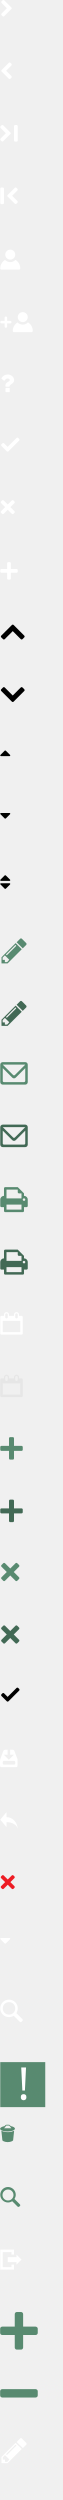
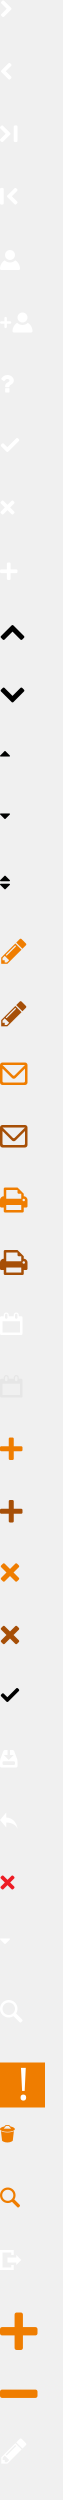
- <svg xmlns="http://www.w3.org/2000/svg" version="1.1" id="Layer_1" x="0px" y="0px" width="50px" height="2000px" viewBox="-272 -580.1 50 2000" enable-background="new -272 -580.1 50 2000" xml:space="preserve">
-   <path fill="#000100" d="M-264.3,24.8h-7c-0.3,0-0.5-0.2-0.5-0.5c0-0.1,0.1-0.3,0.1-0.4l3.5-3.5c0.1-0.1,0.2-0.1,0.4-0.1  s0.3,0.1,0.4,0.1l3.5,3.5c0.1,0.1,0.1,0.2,0.1,0.4C-263.8,24.6-264,24.8-264.3,24.8z" />
-   <path fill="#000100" d="M-263.9,127.4l-3.5,3.5c-0.1,0.1-0.2,0.1-0.4,0.1s-0.3-0.1-0.4-0.1l-3.5-3.5c-0.1-0.1-0.1-0.2-0.1-0.4  c0-0.3,0.2-0.5,0.5-0.5h7c0.3,0,0.5,0.2,0.5,0.5C-263.8,127.2-263.9,127.3-263.9,127.4z" />
-   <path fill="#000100" d="M-264.3,124.6h-7c-0.3,0-0.5-0.2-0.5-0.5c0-0.1,0.1-0.3,0.1-0.4l3.5-3.5c0.1-0.1,0.2-0.1,0.4-0.1  s0.3,0.1,0.4,0.1l3.5,3.5c0.1,0.1,0.1,0.2,0.1,0.4C-263.8,124.4-264,124.6-264.3,124.6z" />
-   <path fill="#000100" d="M-263.9,71.2l-3.5,3.5c-0.1,0.1-0.2,0.1-0.4,0.1s-0.3-0.1-0.4-0.1l-3.5-3.5c-0.1-0.1-0.1-0.2-0.1-0.4  c0-0.3,0.2-0.5,0.5-0.5h7c0.3,0,0.5,0.2,0.5,0.5C-263.8,71-263.9,71.1-263.9,71.2z" />
-   <path fill="#588A70" d="M-254.8,576.6h-6v-6c0-0.6-0.4-1-1-1h-2c-0.6,0-1,0.4-1,1v6h-6c-0.6,0-1,0.4-1,1v2c0,0.6,0.4,1,1,1h6v6  c0,0.6,0.4,1,1,1h2c0.6,0,1-0.4,1-1v-6h6c0.6,0,1-0.4,1-1v-2C-253.8,577-254.2,576.6-254.8,576.6z" />
-   <path fill="#426955" d="M-254.8,626.6h-6v-6c0-0.6-0.4-1-1-1h-2c-0.6,0-1,0.4-1,1v6h-6c-0.6,0-1,0.4-1,1v2c0,0.6,0.4,1,1,1h6v6  c0,0.6,0.4,1,1,1h2c0.6,0,1-0.4,1-1v-6h6c0.6,0,1-0.4,1-1v-2C-253.8,627-254.2,626.6-254.8,626.6z" />
-   <path fill="#588A70" d="M-259.6,670.5l-4.2,4.2l-4.2-4.2c-0.4-0.4-1-0.4-1.4,0l-1.4,1.4c-0.4,0.4-0.4,1,0,1.4l4.2,4.2l-4.2,4.2  c-0.4,0.4-0.4,1,0,1.4l1.4,1.4c0.4,0.4,1,0.4,1.4,0l4.2-4.2l4.2,4.2c0.4,0.4,1,0.4,1.4,0l1.4-1.4c0.4-0.4,0.4-1,0-1.4l-4.2-4.2  l4.2-4.2c0.4-0.4,0.4-1,0-1.4l-1.4-1.4C-258.5,670.1-259.2,670.1-259.6,670.5z" />
-   <path fill="#426955" d="M-259.6,720.5l-4.2,4.2l-4.2-4.2c-0.4-0.4-1-0.4-1.4,0l-1.4,1.4c-0.4,0.4-0.4,1,0,1.4l4.2,4.2l-4.2,4.2  c-0.4,0.4-0.4,1,0,1.4l1.4,1.4c0.4,0.4,1,0.4,1.4,0l4.2-4.2l4.2,4.2c0.4,0.4,1,0.4,1.4,0l1.4-1.4c0.4-0.4,0.4-1,0-1.4l-4.2-4.2  l4.2-4.2c0.4-0.4,0.4-1,0-1.4l-1.4-1.4C-258.5,720.1-259.2,720.1-259.6,720.5z" />
-   <path d="M-252.6-28.7l-1.4-1.4c-0.4-0.4-1-0.4-1.4,0l-6.4,6.4l-6.4-6.4c-0.4-0.4-1-0.4-1.4,0l-1.4,1.4c-0.4,0.4-0.4,1,0,1.4l8.5,8.5  l0,0l0,0c0.4,0.4,1,0.4,1.4,0l8.5-8.5C-252.2-27.6-252.2-28.3-252.6-28.7z" />
-   <path d="M-252.6-70.2l-1.4,1.4c-0.4,0.4-1,0.4-1.4,0l-6.4-6.4l-6.4,6.4c-0.4,0.4-1,0.4-1.4,0l-1.4-1.4c-0.4-0.4-0.4-1,0-1.4l8.5-8.5  l0,0l0,0c0.4-0.4,1-0.4,1.4,0l8.5,8.5C-252.2-71.2-252.2-70.6-252.6-70.2z" />
-   <path d="M-266.6,780.9l-4.2-4.2c-0.4-0.4-0.4-1,0-1.4l0.7-0.7c0.4-0.4,1-0.4,1.4,0l2.8,2.8l7.1-7.1c0.4-0.4,1-0.4,1.4,0l0.7,0.7  c0.4,0.4,0.4,1,0,1.4l-8.5,8.5C-265.6,781.3-266.2,781.3-266.6,780.9z" />
-   <path fill="#ED1C24" d="M-260.5,928.8l-3.2-3.2l3.2-3.2c0.4-0.4,0.4-1,0-1.4l-0.7-0.7c-0.4-0.4-1-0.4-1.4,0l-3.2,3.2l-3.2-3.2  c-0.4-0.4-1-0.4-1.4,0l-0.7,0.7c-0.4,0.4-0.4,1,0,1.4l3.2,3.2l-3.2,3.2c-0.4,0.4-0.4,1,0,1.4l0.7,0.7c0.4,0.4,1,0.4,1.4,0l3.2-3.2  l3.2,3.2c0.4,0.4,1,0.4,1.4,0l0.7-0.7C-260.1,929.8-260.1,929.2-260.5,928.8z" />
-   <path fill="#588A70" d="M-251,174.4l-3.5-3.5c-0.4-0.4-1-0.4-1.4,0l-2.8,2.8l4.9,4.9l2.8-2.8C-250.7,175.4-250.7,174.8-251,174.4z" />
-   <path fill="#588A70" d="M-259.5,174.4l-11.3,11.3v4.9h4.9l11.3-11.3L-259.5,174.4z M-267,183.2l7.1-7.1c0.2-0.2,0.5-0.2,0.7,0  s0.2,0.5,0,0.7l-7.1,7.1l0,0c-0.2,0.2-0.5,0.2-0.7,0C-267.2,183.7-267.2,183.4-267,183.2L-267,183.2z M-266.3,189.6h-1.8v-1.8h-1.8  V186l1.8-1.8l3.5,3.5L-266.3,189.6z" />
-   <path fill="#426955" d="M-251,224.4l-3.5-3.5c-0.4-0.4-1-0.4-1.4,0l-2.8,2.8l4.9,4.9l2.8-2.8C-250.7,225.4-250.7,224.8-251,224.4z" />
-   <path fill="#426955" d="M-259.5,224.4l-11.3,11.3v4.9h4.9l11.3-11.3L-259.5,224.4z M-267,233.2l7.1-7.1c0.2-0.2,0.5-0.2,0.7,0  s0.2,0.5,0,0.7l-7.1,7.1l0,0c-0.2,0.2-0.5,0.2-0.7,0C-267.2,233.7-267.2,233.4-267,233.2L-267,233.2z M-266.3,239.6h-1.8v-1.8h-1.8  V236l1.8-1.8l3.5,3.5L-266.3,239.6z" />
-   <path fill="#FFFFFF" d="M-254.8,472.6h-2v-1c0-1.1-0.9-2-2-2s-2,0.9-2,2l0,0v1h-4v-1l0,0c0-1.1-0.9-2-2-2s-2,0.9-2,2v1h-2  c-0.6,0-1,0.4-1,1v13c0,0.6,0.4,1,1,1l0,0h16c0.6,0,1-0.4,1-1v-13C-253.8,473-254.2,472.6-254.8,472.6z M-259.8,471.6  c0-0.6,0.4-1,1-1s1,0.4,1,1v2c0,0.6-0.4,1-1,1s-1-0.4-1-1V471.6z M-267.8,471.6c0-0.6,0.4-1,1-1s1,0.4,1,1v2c0,0.6-0.4,1-1,1  s-1-0.4-1-1V471.6z M-255.8,485.6h-14v-9h14V485.6z" />
-   <path fill="#E6E6E6" d="M-254.8,522.6h-2v-1c0-1.1-0.9-2-2-2s-2,0.9-2,2l0,0v1h-4v-1l0,0c0-1.1-0.9-2-2-2s-2,0.9-2,2v1h-2  c-0.6,0-1,0.4-1,1v13c0,0.6,0.4,1,1,1l0,0h16c0.6,0,1-0.4,1-1v-13C-253.8,523-254.2,522.6-254.8,522.6z M-259.8,521.6  c0-0.6,0.4-1,1-1s1,0.4,1,1v2c0,0.6-0.4,1-1,1s-1-0.4-1-1V521.6z M-267.8,521.6c0-0.6,0.4-1,1-1s1,0.4,1,1v2c0,0.6-0.4,1-1,1  s-1-0.4-1-1V521.6z M-255.8,535.6h-14v-9h14V535.6z" />
-   <path fill="#588A70" d="M-251.8,269.6h-18c-1.1,0-2,0.9-2,2v14c0,1.1,0.9,2,2,2h18c1.1,0,2-0.9,2-2v-14  C-249.8,270.5-250.7,269.6-251.8,269.6z M-251.8,271.6l-8.3,8.3c-0.4,0.4-1,0.4-1.4,0l-8.3-8.3H-251.8z M-252.8,285.6h-16  c-0.6,0-1-0.4-1-1v-10.2l7.6,7.6c0.8,0.8,2,0.8,2.8,0l7.6-7.6v10.2C-251.8,285.1-252.2,285.6-252.8,285.6z" />
-   <path fill="#426955" d="M-251.8,319.6h-18c-1.1,0-2,0.9-2,2v14c0,1.1,0.9,2,2,2h18c1.1,0,2-0.9,2-2v-14  C-249.8,320.5-250.7,319.6-251.8,319.6z M-251.8,321.6l-8.3,8.3c-0.4,0.4-1,0.4-1.4,0l-8.3-8.3H-251.8z M-252.8,335.6h-16  c-0.6,0-1-0.4-1-1v-10.2l7.6,7.6c0.8,0.8,2,0.8,2.8,0l7.6-7.6v10.2C-251.8,335.1-252.2,335.6-252.8,335.6z" />
-   <path fill="#588A70" d="M-252.8,376.6v-2l-5-5h-10c-0.6,0-1,0.4-1,1v6c-1.7,0-3,1.3-3,3v5c0,0.6,0.4,1,1,1h2v3c0,0.6,0.4,1,1,1h14  c0.6,0,1-0.4,1-1v-3h2c0.6,0,1-0.4,1-1v-5C-249.8,377.9-251.1,376.6-252.8,376.6z M-254.8,387.6h-12v-4h12V387.6z M-254.8,378.6h-12  v-7h9v2c0,0.6,0.4,1,1,1h2V378.6z M-253.8,379.6c0-0.6,0.4-1,1-1s1,0.4,1,1s-0.4,1-1,1S-253.8,380.1-253.8,379.6z" />
-   <path fill="#426955" d="M-252.8,426.6v-2l-5-5h-10c-0.6,0-1,0.4-1,1v6c-1.7,0-3,1.3-3,3v5c0,0.6,0.4,1,1,1h2v3c0,0.6,0.4,1,1,1h14  c0.6,0,1-0.4,1-1v-3h2c0.6,0,1-0.4,1-1v-5C-249.8,427.9-251.1,426.6-252.8,426.6z M-254.8,437.6h-12v-4h12V437.6z M-254.8,428.6h-12  v-7h9v2c0,0.6,0.4,1,1,1h2V428.6z M-253.8,429.6c0-0.6,0.4-1,1-1s1,0.4,1,1s-0.4,1-1,1S-253.8,430.1-253.8,429.6z" />
-   <path fill="#FFFFFF" d="M-258.2,826.7l-2.3-6.1c-0.2-0.5-0.8-0.9-1.4-0.9h-2v4h3l-4,4l-4-4h3v-4h-2c-0.5,0-1.2,0.4-1.4,0.9l-2.3,6.1  c-0.2,0.5-0.4,1.4-0.4,1.9v4c0,0.6,0.5,1,1,1h12c0.5,0,1-0.4,1-1v-4C-257.8,828-258,827.2-258.2,826.7z M-259.8,830.6  c0,0.6-0.5,1-1,1h-8c-0.5,0-1-0.4-1-1v-1c0-0.6,0.5-1,1-1h8c0.5,0,1,0.4,1,1V830.6z" />
-   <path fill="#FFFFFF" d="M-266.8,873.6v-4l-5,6l5,6v-4c5,0,9,2.7,9,6C-257.8,878.1-261.8,873.6-266.8,873.6z" />
-   <path fill="#FFFFFF" d="M-263.9,971.2l-3.5,3.5c-0.1,0.1-0.2,0.1-0.4,0.1s-0.3-0.1-0.4-0.1l-3.5-3.5c-0.1-0.1-0.1-0.2-0.1-0.4  c0-0.3,0.2-0.5,0.5-0.5h7c0.3,0,0.5,0.2,0.5,0.5C-263.8,971-263.9,971.1-263.9,971.2z" />
-   <path fill="#FFFFFF" d="M-254.1,1035.2l-4.8-4.8c0.7-1.1,1.1-2.4,1.1-3.8c0-3.9-3.1-7-7-7s-7,3.1-7,7s3.1,7,7,7  c1.4,0,2.7-0.4,3.8-1.1l4.8,4.8c0.4,0.4,1,0.4,1.4,0l0.7-0.7C-253.7,1036.2-253.7,1035.6-254.1,1035.2z M-264.8,1031.6  c-2.8,0-5-2.2-5-5s2.2-5,5-5s5,2.2,5,5S-262,1031.6-264.8,1031.6z" />
-   <rect x="-271.8" y="1069.6" fill="#588A70" width="36" height="36" />
-   <text transform="matrix(1 0 0 1 -257.9406 1099.579)" fill="#FFFFFF" font-family="'MyriadPro-Regular'" font-size="36">!</text>
-   <path fill="#588A70" d="M-263.4,1120.8l-0.7-0.7c-0.3-0.4-0.5-0.4-1.1-0.4h-1.4c-0.5,0-0.8,0.1-1.1,0.4l-0.7,0.7  c-2,0.4-3.5,1.3-3.5,2v0.1c0,1.2,2.7,2.2,5.9,2.2s5.9-1,5.9-2.2v-0.1C-259.9,1122.1-261.4,1121.1-263.4,1120.8z M-264.2,1122.5h-3.2  h-1.3c0,0,1.5-1.7,1.6-2c0.1-0.2,0.3-0.2,0.5-0.2h1.6c0.2,0,0.3,0.1,0.5,0.2c0.2,0.2,1.6,2,1.6,2H-264.2z" />
-   <path fill="#588A70" d="M-260.7,1124.5l-0.4,3.8l-0.4,3.8c0,0.2-0.5,0.6-1.2,0.9c-0.8,0.3-1.8,0.6-3.1,0.6s-2.3-0.3-3.1-0.6  c-0.8-0.3-1.2-0.7-1.2-0.9l-0.4-3.8l-0.4-3.8c0.7,0.4,1.5,0.6,2.4,0.8c0.9,0.2,1.9,0.3,2.8,0.3s1.9-0.1,2.8-0.3  C-262.2,1125.1-261.4,1124.8-260.7,1124.5z" />
-   <path fill="#588A70" d="M-256.1,1183.4l-4.3-4.3c0.6-1,1-2.1,1-3.4c0-3.4-2.8-6.2-6.2-6.2s-6.2,2.8-6.2,6.2c0,3.4,2.8,6.2,6.2,6.2  c1.2,0,2.4-0.4,3.4-1l4.3,4.3c0.3,0.3,0.9,0.3,1.3,0l0.6-0.6C-255.7,1184.4-255.7,1183.8-256.1,1183.4z M-265.6,1180.3  c-2.5,0-4.4-2-4.4-4.4s2-4.4,4.4-4.4c2.5,0,4.4,2,4.4,4.4S-263.1,1180.3-265.6,1180.3z" />
-   <path fill="#FFFFFF" d="M-263.2-272.6c-0.6,0.4-1.1,1.1-1.1,1.4c0,0.2-0.2,0.5-0.4,0.5h-2.6c-0.2,0-0.4-0.4-0.4-0.6v-0.5  c0-1.3,1.3-2.5,2.3-2.9c0.8-0.4,1.2-0.7,1.2-1.4c0-0.6-0.8-1.2-1.7-1.2c-0.5,0-0.9,0.2-1.2,0.3c-0.3,0.2-0.5,0.4-1.2,1.3  c-0.1,0.1-0.2,0.2-0.3,0.2c-0.1,0-0.2,0-0.3-0.1l-1.8-1.4c-0.2-0.1-0.2-0.4-0.1-0.6c1.2-2,2.8-2.9,5.1-2.9c2.3,0,5,1.9,5,4.4  C-260.7-274-262.2-273.2-263.2-272.6z M-264.2-266.8c0,0.2-0.2,0.4-0.4,0.4h-2.6c-0.2,0-0.4-0.2-0.4-0.4v-2.6c0-0.2,0.2-0.4,0.4-0.4  h2.6c0.2,0,0.4,0.2,0.4,0.4C-264.2-269.5-264.2-266.8-264.2-266.8z" />
-   <path fill="#FFFFFF" d="M-263.7-474.1l-5.7-5.7c-0.4-0.4-1-0.4-1.4,0l-0.7,0.7c-0.4,0.4-0.4,1,0,1.4l4.2,4.2l-4.2,4.2  c-0.4,0.4-0.4,1,0,1.4l0,0l0.7,0.7l0,0c0.4,0.4,1,0.4,1.4,0l5.7-5.7C-263.3-473.1-263.3-473.7-263.7-474.1z" />
-   <path fill="#FFFFFF" d="M-258.8-480.1h-1c-0.6,0-1,0.4-1,1v11.3c0,0.6,0.4,1,1,1h1c0.6,0,1-0.4,1-1v-11.3  C-257.8-479.6-258.2-480.1-258.8-480.1z" />
-   <path fill="#FFFFFF" d="M-265.9-424.1l5.7-5.7c0.4-0.4,1-0.4,1.4,0l0.7,0.7c0.4,0.4,0.4,1,0,1.4l-4.2,4.2l4.2,4.2  c0.4,0.4,0.4,1,0,1.4l0,0l-0.7,0.7l0,0c-0.4,0.4-1,0.4-1.4,0l-5.7-5.7C-266.3-423.1-266.3-423.7-265.9-424.1z" />
-   <path fill="#FFFFFF" d="M-270.8-430.1h1c0.6,0,1,0.4,1,1v11.3c0,0.6-0.4,1-1,1h-1c-0.6,0-1-0.4-1-1v-11.3  C-271.8-429.6-271.4-430.1-270.8-430.1z" />
-   <path fill="#FFFFFF" d="M-270.7-524.1l5.7-5.7c0.4-0.4,1-0.4,1.4,0l0.7,0.7c0.4,0.4,0.4,1,0,1.4l-4.2,4.2l4.2,4.2  c0.4,0.4,0.4,1,0,1.4l0,0l-0.7,0.7l0,0c-0.4,0.4-1,0.4-1.4,0l-5.7-5.7C-271.1-523.1-271.1-523.7-270.7-524.1z" />
-   <path fill="#FFFFFF" d="M-259.6-372.2c-1.1,1.1-2.6,1.8-4.2,1.8s-3.2-0.7-4.2-1.8c-2.2,1.4-3.8,3.9-3.8,6.8c0,0.6,0.4,1,1,1h14  c0.6,0,1-0.4,1-1C-255.8-368.3-257.3-370.8-259.6-372.2z" />
-   <circle fill="#FFFFFF" cx="-263.8" cy="-376.4" r="4" />
-   <path fill="#FFFFFF" d="M-249.6-322.2c-1.1,1.1-2.6,1.8-4.2,1.8s-3.2-0.7-4.2-1.8c-2.2,1.4-3.8,3.9-3.8,6.8c0,0.6,0.4,1,1,1h14  c0.6,0,1-0.4,1-1C-245.8-318.3-247.3-320.8-249.6-322.2z" />
-   <circle fill="#FFFFFF" cx="-253.8" cy="-326.4" r="4" />
-   <path fill="#FFFFFF" d="M-266.6-219.1l-4.2-4.2c-0.4-0.4-0.4-1,0-1.4l0.7-0.7c0.4-0.4,1-0.4,1.4,0l2.8,2.8l7.1-7.1  c0.4-0.4,1-0.4,1.4,0l0.7,0.7c0.4,0.4,0.4,1,0,1.4l-8.5,8.5C-265.6-218.7-266.2-218.7-266.6-219.1z" />
-   <path fill="#FFFFFF" d="M-260.5-171.2l-3.2-3.2l3.2-3.2c0.4-0.4,0.4-1,0-1.4l-0.7-0.7c-0.4-0.4-1-0.4-1.4,0l-3.2,3.2l-3.2-3.2  c-0.4-0.4-1-0.4-1.4,0l-0.7,0.7c-0.4,0.4-0.4,1,0,1.4l3.2,3.2l-3.2,3.2c-0.4,0.4-0.4,1,0,1.4l0.7,0.7c0.4,0.4,1,0.4,1.4,0l3.2-3.2  l3.2,3.2c0.4,0.4,1,0.4,1.4,0l0.7-0.7C-260.1-170.2-260.1-170.8-260.5-171.2z" />
-   <path fill="#FFFFFF" d="M-258.8-124.9h-4.5v-4.5c0-0.6-0.4-1-1-1h-1c-0.6,0-1,0.4-1,1v4.5h-4.5c-0.6,0-1,0.4-1,1v1c0,0.6,0.4,1,1,1  h4.5v4.5c0,0.6,0.4,1,1,1h1c0.6,0,1-0.4,1-1v-4.5h4.5c0.6,0,1-0.4,1-1v-1C-257.8-124.5-258.2-124.9-258.8-124.9z" />
-   <path fill="#FFFFFF" d="M-263.8-323.4h-2.5v-2.5c0-0.6-0.4-1-1-1l0,0c-0.6,0-1,0.4-1,1v2.5h-2.5c-0.6,0-1,0.4-1,1l0,0  c0,0.6,0.4,1,1,1h2.5v2.5c0,0.6,0.4,1,1,1l0,0c0.6,0,1-0.4,1-1v-2.5h2.5c0.6,0,1-0.4,1-1l0,0C-262.8-323-263.2-323.4-263.8-323.4z" />
-   <path fill="#FFFFFF" d="M-262.9-574.1l-5.7-5.7c-0.4-0.4-1-0.4-1.4,0l-0.7,0.7c-0.4,0.4-0.4,1,0,1.4l4.2,4.2l-4.2,4.2  c-0.4,0.4-0.4,1,0,1.4l0,0l0.7,0.7l0,0c0.4,0.4,1,0.4,1.4,0l5.7-5.7C-262.5-573.1-262.5-573.7-262.9-574.1z" />
+ <svg xmlns="http://www.w3.org/2000/svg" width="100%" height="100%" viewBox="0 0 50 2000" version="1.1" xml:space="preserve" style="fill-rule:evenodd;clip-rule:evenodd;stroke-linejoin:round;stroke-miterlimit:1.414;">
+   <path d="M7.5,605.25L0.5,605.25C0.227,605.25 0,605.023 0,604.75C0,604.617 0.055,604.492 0.148,604.398L3.648,600.898C3.742,600.804 3.867,600.75 4,600.75C4.133,600.75 4.258,600.805 4.352,600.898L7.852,604.398C7.945,604.492 8,604.617 8,604.75C8,605.023 7.773,605.25 7.5,605.25Z" style="fill:rgb(0,1,0);fill-rule:nonzero;" />
+   <path d="M7.852,707.852L4.352,711.352C4.258,711.445 4.133,711.5 4,711.5C3.867,711.5 3.742,711.445 3.648,711.352L0.148,707.852C0.055,707.758 0,707.633 0,707.5C0,707.227 0.227,707 0.5,707L7.5,707C7.773,707 8,707.227 8,707.5C8,707.633 7.945,707.758 7.852,707.852Z" style="fill:rgb(0,1,0);fill-rule:nonzero;" />
+   <path d="M7.5,705L0.5,705C0.227,705 0,704.773 0,704.5C0,704.367 0.055,704.242 0.148,704.148L3.648,700.648C3.742,700.555 3.867,700.5 4,700.5C4.133,700.5 4.258,700.555 4.352,700.648L7.852,704.148C7.945,704.242 8,704.367 8,704.5C8,704.773 7.773,705 7.5,705Z" style="fill:rgb(0,1,0);fill-rule:nonzero;" />
+   <path d="M7.852,651.602L4.352,655.102C4.258,655.195 4.133,655.25 4,655.25C3.867,655.25 3.742,655.195 3.648,655.102L0.148,651.602C0.055,651.508 0,651.383 0,651.25C0,650.977 0.227,650.75 0.5,650.75L7.5,650.75C7.773,650.75 8,650.977 8,651.25C8,651.383 7.945,651.508 7.852,651.602Z" style="fill:rgb(0,1,0);fill-rule:nonzero;" />
+   <path d="M17,1157L11,1157L11,1151C11,1150.45 10.552,1150 10,1150L8,1150C7.447,1150 7,1150.45 7,1151L7,1157L1,1157C0.447,1157 0,1157.45 0,1158L0,1160C0,1160.55 0.447,1161 1,1161L7,1161L7,1167C7,1167.55 7.447,1168 8,1168L10,1168C10.552,1168 11,1167.55 11,1167L11,1161L17,1161C17.553,1161 18,1160.55 18,1160L18,1158C18,1157.45 17.553,1157 17,1157Z" style="fill:rgb(239,125,0);fill-rule:nonzero;" />
+   <path d="M17,1207L11,1207L11,1201C11,1200.45 10.552,1200 10,1200L8,1200C7.447,1200 7,1200.45 7,1201L7,1207L1,1207C0.447,1207 0,1207.45 0,1208L0,1210C0,1210.55 0.447,1211 1,1211L7,1211L7,1217C7,1217.55 7.447,1218 8,1218L10,1218C10.552,1218 11,1217.55 11,1217L11,1211L17,1211C17.553,1211 18,1210.55 18,1210L18,1208C18,1207.45 17.553,1207 17,1207Z" style="fill:rgb(166,79,7);fill-rule:nonzero;" />
+   <path d="M12.243,1250.93L8,1255.17L3.757,1250.93C3.367,1250.54 2.734,1250.54 2.343,1250.93L0.929,1252.34C0.538,1252.73 0.538,1253.37 0.929,1253.76L5.171,1258L0.929,1262.24C0.538,1262.63 0.538,1263.27 0.929,1263.65L2.343,1265.07C2.734,1265.46 3.366,1265.46 3.757,1265.07L8,1260.83L12.243,1265.07C12.634,1265.46 13.266,1265.46 13.657,1265.07L15.071,1263.65C15.462,1263.27 15.462,1262.63 15.071,1262.24L10.829,1258L15.071,1253.76C15.462,1253.37 15.462,1252.73 15.071,1252.34L13.657,1250.93C13.267,1250.54 12.634,1250.54 12.243,1250.93Z" style="fill:rgb(239,125,0);fill-rule:nonzero;" />
+   <path d="M12.243,1300.93L8,1305.17L3.757,1300.93C3.367,1300.54 2.734,1300.54 2.343,1300.93L0.929,1302.34C0.538,1302.73 0.538,1303.37 0.929,1303.76L5.171,1308L0.929,1312.24C0.538,1312.63 0.538,1313.27 0.929,1313.65L2.343,1315.07C2.734,1315.46 3.366,1315.46 3.757,1315.07L8,1310.83L12.243,1315.07C12.634,1315.46 13.266,1315.46 13.657,1315.07L15.071,1313.65C15.462,1313.27 15.462,1312.63 15.071,1312.24L10.829,1308L15.071,1303.76C15.462,1303.37 15.462,1302.73 15.071,1302.34L13.657,1300.93C13.267,1300.54 12.634,1300.54 12.243,1300.93Z" style="fill:rgb(166,79,7);fill-rule:nonzero;" />
+   <path d="M19.192,551.759L17.78,550.344C17.389,549.952 16.756,549.953 16.364,550.344L10.001,556.707L3.637,550.343C3.244,549.951 2.612,549.953 2.222,550.345L0.808,551.759C0.416,552.147 0.417,552.782 0.807,553.171L9.291,561.656L9.293,561.657C9.682,562.047 10.318,562.048 10.708,561.656L19.192,553.17C19.583,552.782 19.583,552.146 19.192,551.759Z" style="fill:black;fill-rule:nonzero;" />
+   <path d="M19.192,510.241L17.78,511.656C17.389,512.048 16.756,512.047 16.364,511.656L10.002,505.293L3.638,511.657C3.245,512.049 2.613,512.047 2.223,511.655L0.809,510.241C0.417,509.853 0.418,509.218 0.808,508.829L9.292,500.344L9.294,500.343C9.683,499.953 10.319,499.952 10.709,500.344L19.192,508.83C19.583,509.218 19.583,509.853 19.192,510.241Z" style="fill:black;fill-rule:nonzero;" />
+   <path d="M5.171,1361.31L0.929,1357.06C0.54,1356.67 0.538,1356.04 0.929,1355.65L1.636,1354.94C2.027,1354.55 2.661,1354.55 3.05,1354.94L5.878,1357.77L12.948,1350.7C13.34,1350.31 13.971,1350.31 14.362,1350.7L15.071,1351.4C15.461,1351.8 15.464,1352.43 15.071,1352.82L6.585,1361.31C6.194,1361.69 5.562,1361.69 5.171,1361.31Z" style="fill:black;fill-rule:nonzero;" />
+   <path d="M11.305,1509.18L8.121,1506L11.303,1502.82C11.695,1502.43 11.693,1501.79 11.303,1501.4L10.596,1500.7C10.204,1500.31 9.574,1500.31 9.183,1500.7L6.001,1503.88L2.818,1500.69C2.426,1500.3 1.794,1500.31 1.404,1500.69L0.696,1501.4C0.305,1501.79 0.305,1502.43 0.696,1502.82L3.878,1506L0.696,1509.18C0.305,1509.57 0.305,1510.2 0.696,1510.6L1.403,1511.3C1.795,1511.69 2.426,1511.69 2.817,1511.3L5.999,1508.12L9.183,1511.3C9.573,1511.69 10.206,1511.69 10.596,1511.3L11.305,1510.6C11.693,1510.21 11.694,1509.57 11.305,1509.18Z" style="fill:rgb(237,28,36);fill-rule:nonzero;" />
+   <path d="M20.753,754.782L17.218,751.247C16.827,750.856 16.194,750.856 15.804,751.247L12.975,754.075L17.925,759.024L20.753,756.196C21.144,755.806 21.144,755.173 20.753,754.782Z" style="fill:rgb(239,125,0);fill-rule:nonzero;" />
+   <path d="M12.268,754.782L0.954,766.097L0.954,771.046L5.903,771.046L17.217,759.731L12.268,754.782ZM4.843,763.621L11.914,756.55C12.11,756.355 12.426,756.355 12.62,756.55C12.817,756.745 12.816,757.061 12.621,757.257L5.55,764.328L5.55,764.329C5.355,764.523 5.038,764.524 4.843,764.327C4.647,764.133 4.647,763.816 4.843,763.621ZM5.55,769.985L3.782,769.985L3.782,768.217L2.015,768.217L2.015,766.449L3.783,764.68L7.318,768.216L5.55,769.985Z" style="fill:rgb(239,125,0);fill-rule:nonzero;" />
+   <path d="M20.753,804.782L17.218,801.247C16.827,800.856 16.194,800.856 15.804,801.247L12.975,804.075L17.925,809.024L20.753,806.196C21.144,805.806 21.144,805.173 20.753,804.782Z" style="fill:rgb(166,79,7);fill-rule:nonzero;" />
+   <path d="M12.268,804.782L0.954,816.097L0.954,821.046L5.903,821.046L17.217,809.731L12.268,804.782ZM4.843,813.621L11.914,806.55C12.11,806.355 12.426,806.355 12.62,806.55C12.817,806.745 12.816,807.061 12.621,807.257L5.55,814.328L5.55,814.329C5.355,814.523 5.038,814.524 4.843,814.327C4.647,814.133 4.647,813.816 4.843,813.621ZM5.55,819.985L3.782,819.985L3.782,818.217L2.015,818.217L2.015,816.449L3.783,814.68L7.318,818.216L5.55,819.985Z" style="fill:rgb(166,79,7);fill-rule:nonzero;" />
+   <path d="M17,1053L15,1053L15,1052C15,1050.9 14.104,1050 13,1050C11.894,1050 11,1050.9 11,1052L10.999,1052L10.999,1053L7,1053L7,1052C7,1050.9 6.104,1050 5,1050C3.896,1050 3,1050.9 3,1052L3,1053L1,1053C0.447,1053 0,1053.45 0,1054L0,1067C0,1067.55 0.447,1068 1,1068L17,1068C17.553,1068 18,1067.55 18,1067L18,1054C18,1053.45 17.553,1053 17,1053ZM12,1052C12,1051.45 12.447,1051 13,1051C13.552,1051 14,1051.45 14,1052L14,1054C14,1054.55 13.552,1055 13,1055C12.447,1055 12,1054.55 12,1054L12,1052ZM4,1052C4,1051.45 4.447,1051 5,1051C5.553,1051 6,1051.45 6,1052L6,1054C6,1054.55 5.553,1055 5,1055C4.447,1055 4,1054.55 4,1054L4,1052ZM16,1066L2,1066L2,1057L16,1057L16,1066Z" style="fill:white;fill-rule:nonzero;" />
+   <path d="M17,1103L15,1103L15,1102C15,1100.9 14.104,1100 13,1100C11.894,1100 11,1100.9 11,1102L10.999,1102L10.999,1103L7,1103L7,1102C7,1100.9 6.104,1100 5,1100C3.896,1100 3,1100.9 3,1102L3,1103L1,1103C0.447,1103 0,1103.45 0,1104L0,1117C0,1117.55 0.447,1118 1,1118L17,1118C17.553,1118 18,1117.55 18,1117L18,1104C18,1103.45 17.553,1103 17,1103ZM12,1102C12,1101.45 12.447,1101 13,1101C13.552,1101 14,1101.45 14,1102L14,1104C14,1104.55 13.552,1105 13,1105C12.447,1105 12,1104.55 12,1104L12,1102ZM4,1102C4,1101.45 4.447,1101 5,1101C5.553,1101 6,1101.45 6,1102L6,1104C6,1104.55 5.553,1105 5,1105C4.447,1105 4,1104.55 4,1104L4,1102ZM16,1116L2,1116L2,1107L16,1107L16,1116Z" style="fill:rgb(230,230,230);fill-rule:nonzero;" />
+   <path d="M20,850L2,850C0.896,850 0,850.896 0,852L0,866C0,867.104 0.896,868 2,868L20,868C21.104,868 22,867.104 22,866L22,852C22,850.896 21.104,850 20,850ZM19.999,852L11.707,860.292C11.316,860.682 10.684,860.684 10.293,860.292L2,852L19.999,852ZM19,866L3,866C2.447,866 2,865.553 2,865L2,854.828L9.586,862.413C10.367,863.195 11.633,863.195 12.414,862.414L20,854.828L20,865C20,865.553 19.553,866 19,866Z" style="fill:rgb(239,125,0);fill-rule:nonzero;" />
+   <path d="M20,900L2,900C0.896,900 0,900.896 0,902L0,916C0,917.104 0.896,918 2,918L20,918C21.104,918 22,917.104 22,916L22,902C22,900.896 21.104,900 20,900ZM19.999,902L11.707,910.292C11.316,910.682 10.684,910.684 10.293,910.292L2,902L19.999,902ZM19,916L3,916C2.447,916 2,915.553 2,915L2,904.828L9.586,912.413C10.367,913.195 11.633,913.195 12.414,912.414L20,904.828L20,915C20,915.553 19.553,916 19,916Z" style="fill:rgb(166,79,7);fill-rule:nonzero;" />
+   <path d="M19,957L19,955L14,950L4,950C3.447,950 3,950.447 3,951L3,957C1.344,957 0,958.344 0,960L0,965C0,965.553 0.447,966 1,966L3,966L3,969C3,969.553 3.447,970 4,970L18,970C18.553,970 19,969.553 19,969L19,966L21,966C21.553,966 22,965.553 22,965L22,960C22,958.344 20.656,957 19,957ZM17,968L5,968L5,964L17,964L17,968ZM17,959L5,959L5,952L14,952L14,954C14,954.553 14.447,955 15,955L17,955L17,959ZM18,960C18,959.447 18.447,959 19,959C19.553,959 20,959.447 20,960C20,960.553 19.553,961 19,961C18.447,961 18,960.553 18,960Z" style="fill:rgb(239,125,0);fill-rule:nonzero;" />
+   <path d="M19,1007L19,1005L14,1000L4,1000C3.447,1000 3,1000.45 3,1001L3,1007C1.344,1007 0,1008.34 0,1010L0,1015C0,1015.55 0.447,1016 1,1016L3,1016L3,1019C3,1019.55 3.447,1020 4,1020L18,1020C18.553,1020 19,1019.55 19,1019L19,1016L21,1016C21.553,1016 22,1015.55 22,1015L22,1010C22,1008.34 20.656,1007 19,1007ZM17,1018L5,1018L5,1014L17,1014L17,1018ZM17,1009L5,1009L5,1002L14,1002L14,1004C14,1004.55 14.447,1005 15,1005L17,1005L17,1009ZM18,1010C18,1009.45 18.447,1009 19,1009C19.553,1009 20,1009.45 20,1010C20,1010.55 19.553,1011 19,1011C18.447,1011 18,1010.55 18,1010Z" style="fill:rgb(166,79,7);fill-rule:nonzero;" />
+   <path d="M13.649,1407.06L11.351,1400.94C11.158,1400.42 10.55,1400 10,1400L8,1400L8,1404L11,1404L7,1408L3,1404L6,1404L6,1400L4,1400C3.45,1400 2.842,1400.42 2.649,1400.94L0.351,1407.06C0.158,1407.58 0,1408.45 0,1409L0,1413C0,1413.55 0.45,1414 1,1414L13,1414C13.55,1414 14,1413.55 14,1413L14,1409C14,1408.45 13.842,1407.58 13.649,1407.06ZM12,1411C12,1411.55 11.55,1412 11,1412L3,1412C2.45,1412 2,1411.55 2,1411L2,1410C2,1409.45 2.45,1409 3,1409L11,1409C11.55,1409 12,1409.45 12,1410L12,1411Z" style="fill:white;fill-rule:nonzero;" />
+   <path d="M5,1454L5,1450L0,1456L5,1462L5,1458C9.971,1458 14,1460.69 14,1464C14,1458.48 9.971,1454 5,1454Z" style="fill:white;fill-rule:nonzero;" />
+   <path d="M7.852,1551.6L4.352,1555.1C4.258,1555.2 4.133,1555.25 4,1555.25C3.867,1555.25 3.742,1555.19 3.648,1555.1L0.148,1551.6C0.055,1551.51 0,1551.38 0,1551.25C0,1550.98 0.227,1550.75 0.5,1550.75L7.5,1550.75C7.773,1550.75 8,1550.98 8,1551.25C8,1551.38 7.945,1551.51 7.852,1551.6Z" style="fill:white;fill-rule:nonzero;" />
+   <path d="M17.707,1615.59L12.892,1610.77C13.59,1609.68 14,1608.39 14,1607C14,1603.13 10.864,1600 7,1600C3.136,1600 0,1603.13 0,1607C0,1610.87 3.136,1614 7,1614C8.389,1614 9.681,1613.59 10.77,1612.89L15.586,1617.71C15.977,1618.1 16.609,1618.1 17,1617.71L17.707,1617C18.098,1616.61 18.098,1615.98 17.707,1615.59ZM7,1612C4.24,1612 2,1609.76 2,1607C2,1604.24 4.24,1602 7,1602C9.76,1602 12,1604.24 12,1607C12,1609.76 9.76,1612 7,1612Z" style="fill:white;fill-rule:nonzero;" />
+   <rect x="0" y="1650" width="36" height="36" style="fill:rgb(239,125,0);" />
+   <g transform="matrix(1,0,0,1,13.8594,1680)">
+     <text x="0px" y="0px" style="font-family:'MyriadPro-Regular';font-size:36px;fill:white;">!</text>
+   </g>
+   <path d="M8.411,1701.18L7.74,1700.44C7.481,1700.07 7.2,1700 6.653,1700L5.223,1700C4.675,1700 4.394,1700.07 4.135,1700.44L3.464,1701.18C1.456,1701.53 0,1702.46 0,1703.15L0,1703.28C0,1704.49 2.658,1705.47 5.938,1705.47C9.218,1705.47 11.876,1704.49 11.876,1703.28L11.876,1703.15C11.875,1702.46 10.42,1701.53 8.411,1701.18ZM7.555,1702.92L4.321,1702.92L2.993,1702.92C2.993,1702.92 4.448,1701.19 4.642,1700.95C4.79,1700.77 4.942,1700.7 5.139,1700.7L6.735,1700.7C6.932,1700.7 7.084,1700.77 7.233,1700.95C7.426,1701.19 8.882,1702.92 8.882,1702.92L7.555,1702.92Z" style="fill:rgb(239,125,0);fill-rule:nonzero;" />
+   <path d="M11.1,1704.87L10.67,1708.66L10.24,1712.45C10.22,1712.63 9.775,1713.02 9.02,1713.36C8.265,1713.7 7.2,1714 5.94,1714C4.68,1714 3.615,1713.7 2.859,1713.36C2.103,1713.02 1.655,1712.63 1.63,1712.45L1.2,1708.66L0.77,1704.87C1.43,1705.23 2.25,1705.51 3.141,1705.68C4.032,1705.86 4.995,1705.95 5.94,1705.95C6.88,1705.95 7.842,1705.86 8.734,1705.68C9.625,1705.51 10.445,1705.23 11.1,1704.87Z" style="fill:rgb(239,125,0);fill-rule:nonzero;" />
+   <path d="M15.74,1763.85L11.46,1759.57C12.081,1758.61 12.445,1757.46 12.445,1756.22C12.445,1752.79 9.658,1750 6.223,1750C2.788,1750 0.001,1752.79 0.001,1756.22C0.001,1759.66 2.788,1762.44 6.223,1762.44C7.458,1762.44 8.606,1762.08 9.574,1761.46L13.855,1765.74C14.202,1766.09 14.765,1766.09 15.112,1765.74L15.74,1765.11C16.087,1764.76 16.087,1764.2 15.74,1763.85ZM6.222,1760.67C3.768,1760.67 1.778,1758.68 1.778,1756.22C1.778,1753.77 3.769,1751.78 6.222,1751.78C8.675,1751.78 10.666,1753.77 10.666,1756.22C10.666,1758.68 8.676,1760.67 6.222,1760.67Z" style="fill:rgb(239,125,0);fill-rule:nonzero;" />
+   <path d="M8.604,307.832C7.958,308.204 7.554,308.958 7.554,309.275C7.554,309.516 7.367,309.8 7.117,309.8L4.491,309.8C4.25,309.8 4.097,309.428 4.097,309.187L4.097,308.695C4.097,307.371 5.41,306.234 6.372,305.797C7.214,305.414 7.564,305.053 7.564,304.354C7.564,303.741 6.766,303.194 5.88,303.194C5.387,303.194 4.94,303.348 4.698,303.512C4.437,303.698 4.174,303.96 3.528,304.77C3.441,304.879 3.31,304.944 3.19,304.944C3.091,304.944 3.004,304.912 2.917,304.857L1.124,303.49C0.938,303.348 0.894,303.107 1.014,302.911C2.195,300.953 3.858,300.001 6.089,300.001C8.429,300.001 11.055,301.872 11.055,304.376C11.054,306.453 9.643,307.251 8.604,307.832ZM7.597,313.562C7.597,313.803 7.4,314 7.16,314L4.535,314C4.295,314 4.097,313.803 4.097,313.562L4.097,310.937C4.097,310.696 4.294,310.499 4.535,310.499L7.16,310.499C7.4,310.499 7.597,310.696 7.597,310.937L7.597,313.562Z" style="fill:white;fill-rule:nonzero;" />
+   <path d="M8.072,106.294L2.416,100.638C2.024,100.246 1.391,100.247 1.001,100.637L0.293,101.345C-0.098,101.735 -0.097,102.368 0.294,102.759L4.536,107.001L0.294,111.243C-0.097,111.634 -0.097,112.267 0.294,112.658L1,113.364L1,113.365C1.391,113.755 2.025,113.754 2.414,113.365L8.07,107.708C8.462,107.317 8.46,106.682 8.072,106.294Z" style="fill:white;fill-rule:nonzero;" />
+   <path d="M13,100.343L12,100.343C11.447,100.343 11,100.791 11,101.343L11,112.656C11,113.209 11.447,113.656 12,113.656L13,113.656C13.552,113.656 14,113.209 14,112.656L14,101.343C14,100.791 13.552,100.343 13,100.343Z" style="fill:white;fill-rule:nonzero;" />
+   <path d="M5.928,156.294L11.584,150.638C11.976,150.246 12.609,150.247 12.999,150.637L13.707,151.345C14.098,151.735 14.097,152.369 13.706,152.759L9.464,157.001L13.706,161.243C14.097,161.634 14.097,162.267 13.706,162.658L13,163.364L13,163.365C12.609,163.755 11.975,163.754 11.586,163.365L5.93,157.708C5.538,157.317 5.54,156.682 5.928,156.294Z" style="fill:white;fill-rule:nonzero;" />
+   <path d="M1,150.343L2,150.343C2.553,150.343 3,150.791 3,151.343L3,162.656C3,163.209 2.553,163.656 2,163.656L1,163.656C0.448,163.656 0,163.209 0,162.656L0,151.343C0,150.792 0.448,150.343 1,150.343Z" style="fill:white;fill-rule:nonzero;" />
+   <path d="M1.11,56.293L6.766,50.637C7.159,50.245 7.791,50.246 8.182,50.637L8.889,51.345C9.28,51.735 9.28,52.368 8.889,52.759L4.647,57L8.889,61.243C9.28,61.633 9.28,62.267 8.889,62.658L8.182,63.364L8.182,63.365C7.791,63.755 7.157,63.754 6.768,63.365L1.112,57.708C0.719,57.316 0.721,56.682 1.11,56.293Z" style="fill:white;fill-rule:nonzero;" />
+   <path d="M12.246,208.24C11.16,209.327 9.659,210 8,210C6.341,210 4.839,209.327 3.753,208.24C1.505,209.655 0,212.145 0,215C0,215.552 0.448,216 1,216L15,216C15.552,216 16,215.552 16,215C16,212.145 14.496,209.655 12.246,208.24Z" style="fill:white;fill-rule:nonzero;" />
+   <circle cx="8" cy="204" r="4" style="fill:white;" />
+   <path d="M22.246,258.24C21.16,259.327 19.659,260 18,260C16.341,260 14.839,259.327 13.753,258.24C11.505,259.655 10,262.146 10,265C10,265.552 10.448,266 11,266L25,266C25.552,266 26,265.552 26,265C26,262.146 24.496,259.655 22.246,258.24Z" style="fill:white;fill-rule:nonzero;" />
+   <circle cx="18" cy="254" r="4" style="fill:white;" />
+   <path d="M5.171,361.304L0.929,357.06C0.54,356.673 0.538,356.037 0.929,355.648L1.636,354.939C2.027,354.548 2.661,354.552 3.05,354.939L5.878,357.767L12.948,350.697C13.34,350.306 13.971,350.306 14.362,350.697L15.071,351.404C15.461,351.795 15.464,352.429 15.071,352.818L6.585,361.304C6.194,361.695 5.562,361.695 5.171,361.304Z" style="fill:white;fill-rule:nonzero;" />
+   <path d="M11.305,409.183L8.121,406L11.303,402.818C11.695,402.427 11.693,401.795 11.303,401.404L10.596,400.697C10.204,400.306 9.574,400.306 9.183,400.697L6.001,403.879L2.818,400.696C2.426,400.304 1.794,400.307 1.404,400.696L0.696,401.404C0.305,401.795 0.305,402.427 0.696,402.818L3.878,406.002L0.696,409.184C0.305,409.575 0.305,410.206 0.696,410.598L1.403,411.305C1.795,411.694 2.426,411.696 2.817,411.305L5.999,408.123L9.183,411.305C9.573,411.696 10.206,411.695 10.596,411.305L11.305,410.598C11.693,410.207 11.694,409.574 11.305,409.183Z" style="fill:white;fill-rule:nonzero;" />
+   <path d="M13.002,455.5L8.5,455.5L8.499,451.001C8.501,450.448 8.052,450.001 7.499,450.001L6.5,450.001C5.946,450.001 5.501,450.447 5.501,451L5.501,455.499L0.999,455.499C0.446,455.499 0.001,455.948 0,456.499L-0.001,457.501C0,458.053 0.448,458.501 0.999,458.501L5.501,458.502L5.501,463.001C5.501,463.554 5.948,464.001 6.501,464.001L7.501,464.001C8.052,463.999 8.5,463.554 8.501,463.001L8.5,458.502L13,458.501C13.552,458.501 14,458.052 14,457.501L14.001,456.5C14,455.948 13.553,455.501 13.002,455.5Z" style="fill:white;fill-rule:nonzero;" />
+   <path d="M8.003,256.999L5.501,256.999L5.5,254.5C5.502,253.947 5.053,253.5 4.5,253.5L4.501,253.5C3.947,253.5 3.502,253.946 3.502,254.499L3.502,256.998L1,256.998C0.447,256.998 0.002,257.447 0.001,257.998L0,258C0.001,258.552 0.449,259 1,259L3.502,259.001L3.502,261.5C3.502,262.053 3.949,262.5 4.502,262.5C5.053,262.498 5.501,262.053 5.502,261.5L5.501,259.001L8.002,259C8.554,259 9.002,258.551 9.002,258L9.003,257.999C9.002,257.447 8.555,257 8.003,256.999Z" style="fill:white;fill-rule:nonzero;" />
+   <path d="M8.89,6.293L3.234,0.637C2.841,0.245 2.209,0.246 1.818,0.637L1.111,1.344C0.72,1.734 0.72,2.367 1.111,2.758L5.353,7L1.111,11.243C0.72,11.633 0.72,12.267 1.111,12.658L1.818,13.364L1.818,13.365C2.209,13.755 2.843,13.754 3.232,13.365L8.888,7.708C9.281,7.316 9.279,6.682 8.89,6.293Z" style="fill:white;fill-rule:nonzero;" />
  <g>
-     <polygon fill="#FFFFFF" points="-262.8,1231.6 -262.8,1233.6 -269.8,1233.6 -269.8,1221.6 -262.8,1221.6 -262.8,1223.6    -260.8,1223.6 -260.8,1219.6 -271.8,1219.6 -271.8,1235.6 -260.8,1235.6 -260.8,1231.6  " />
-     <polygon fill="#FFFFFF" points="-254.8,1227.6 -258.8,1223.6 -258.8,1225.6 -265.8,1225.6 -265.8,1229.6 -258.8,1229.6    -258.8,1231.6  " />
+     <path d="M9,1812L9,1814L2,1814L2,1802L9,1802L9,1804L11,1804L11,1800L0,1800L0,1816L11,1816L11,1812L9,1812Z" style="fill:white;fill-rule:nonzero;" />
+     <path d="M17,1808L13,1804L13,1806L6,1806L6,1810L13,1810L13,1812L17,1808Z" style="fill:white;fill-rule:nonzero;" />
  </g>
-   <path fill="#588A70" d="M-241.8,1282.9v3.3c0,0.9-0.7,1.7-1.7,1.7h-10v10c0,0.9-0.7,1.7-1.7,1.7h-3.3c-0.9,0-1.7-0.7-1.7-1.7v-10  h-10c-0.9,0-1.7-0.7-1.7-1.7v-3.3c0-0.9,0.7-1.7,1.7-1.7h10v-10c0-0.9,0.7-1.7,1.7-1.7h3.3c0.9,0,1.7,0.7,1.7,1.7v10h10  C-242.5,1281.3-241.8,1282-241.8,1282.9z" />
-   <path fill="#588A70" d="M-271.8,1332.9" />
-   <path fill="#588A70" d="M-241.8,1332.9v3.3c0,0.9-0.7,1.7-1.7,1.7h-10h-6.7h-10c-0.9,0-1.7-0.7-1.7-1.7v-3.3c0-0.9,0.7-1.7,1.7-1.7  h10h6.7h10C-242.5,1331.3-241.8,1332-241.8,1332.9z" />
+   <path d="M30,1863.33L30,1866.67C30,1867.59 29.254,1868.33 28.333,1868.33L18.333,1868.33L18.333,1878.33C18.333,1879.25 17.586,1880 16.666,1880L13.333,1880C12.412,1880 11.666,1879.26 11.666,1878.33L11.666,1868.33L1.666,1868.33C0.745,1868.33 -0.001,1867.59 -0.001,1866.67L-0.001,1863.33C-0.001,1862.41 0.744,1861.67 1.666,1861.67L11.666,1861.67L11.666,1851.67C11.666,1850.75 12.411,1850 13.333,1850L16.666,1850C17.586,1850 18.333,1850.74 18.333,1851.67L18.333,1861.67L28.333,1861.67C29.254,1861.67 30,1862.41 30,1863.33Z" style="fill:rgb(239,125,0);fill-rule:nonzero;" />
+   <path d="M30,1913.33L30,1916.67C30,1917.59 29.254,1918.33 28.333,1918.33L18.333,1918.33L11.666,1918.33L1.666,1918.33C0.745,1918.33 -0.001,1917.59 -0.001,1916.67L-0.001,1913.33C-0.001,1912.41 0.744,1911.67 1.666,1911.67L28.333,1911.67C29.254,1911.67 30,1912.41 30,1913.33Z" style="fill:rgb(239,125,0);fill-rule:nonzero;" />
  <g>
-     <path fill="#FFFFFF" d="M-251,1374.2l-3.5-3.5c-0.4-0.4-1-0.4-1.4,0l-2.8,2.8l5,4.9l2.8-2.8C-250.6,1375.2-250.6,1374.6-251,1374.2   z" />
-     <path fill="#FFFFFF" d="M-259.5,1374.2l-11.3,11.3v4.9h4.9l11.3-11.3L-259.5,1374.2z M-266.9,1383l7.1-7.1c0.2-0.2,0.5-0.2,0.7,0   s0.2,0.5,0,0.7l-7.1,7.1l0,0c-0.2,0.2-0.5,0.2-0.7,0C-267.1,1383.5-267.1,1383.2-266.9,1383L-266.9,1383z M-266.2,1389.4h-1.8v-1.8   h-1.8v-1.8l1.8-1.8l3.5,3.5L-266.2,1389.4z" />
+     <path d="M20.799,1954.6L17.264,1951.06C16.873,1950.67 16.24,1950.67 15.85,1951.06L13.021,1953.89L17.971,1958.84L20.799,1956.01C21.189,1955.62 21.189,1954.99 20.799,1954.6Z" style="fill:white;fill-rule:nonzero;" />
+     <path d="M12.313,1954.6L1,1965.91L1,1970.86L5.949,1970.86L17.263,1959.55L12.313,1954.6ZM4.889,1963.43L11.96,1956.36C12.156,1956.17 12.472,1956.17 12.666,1956.36C12.863,1956.56 12.862,1956.88 12.667,1957.07L5.596,1964.14L5.596,1964.14C5.401,1964.34 5.084,1964.34 4.889,1964.14C4.694,1963.95 4.694,1963.63 4.889,1963.44L4.889,1963.43ZM5.596,1969.8L3.828,1969.8L3.828,1968.03L2.061,1968.03L2.061,1966.26L3.829,1964.49L7.364,1968.03L5.596,1969.8Z" style="fill:white;fill-rule:nonzero;" />
  </g>
</svg>
